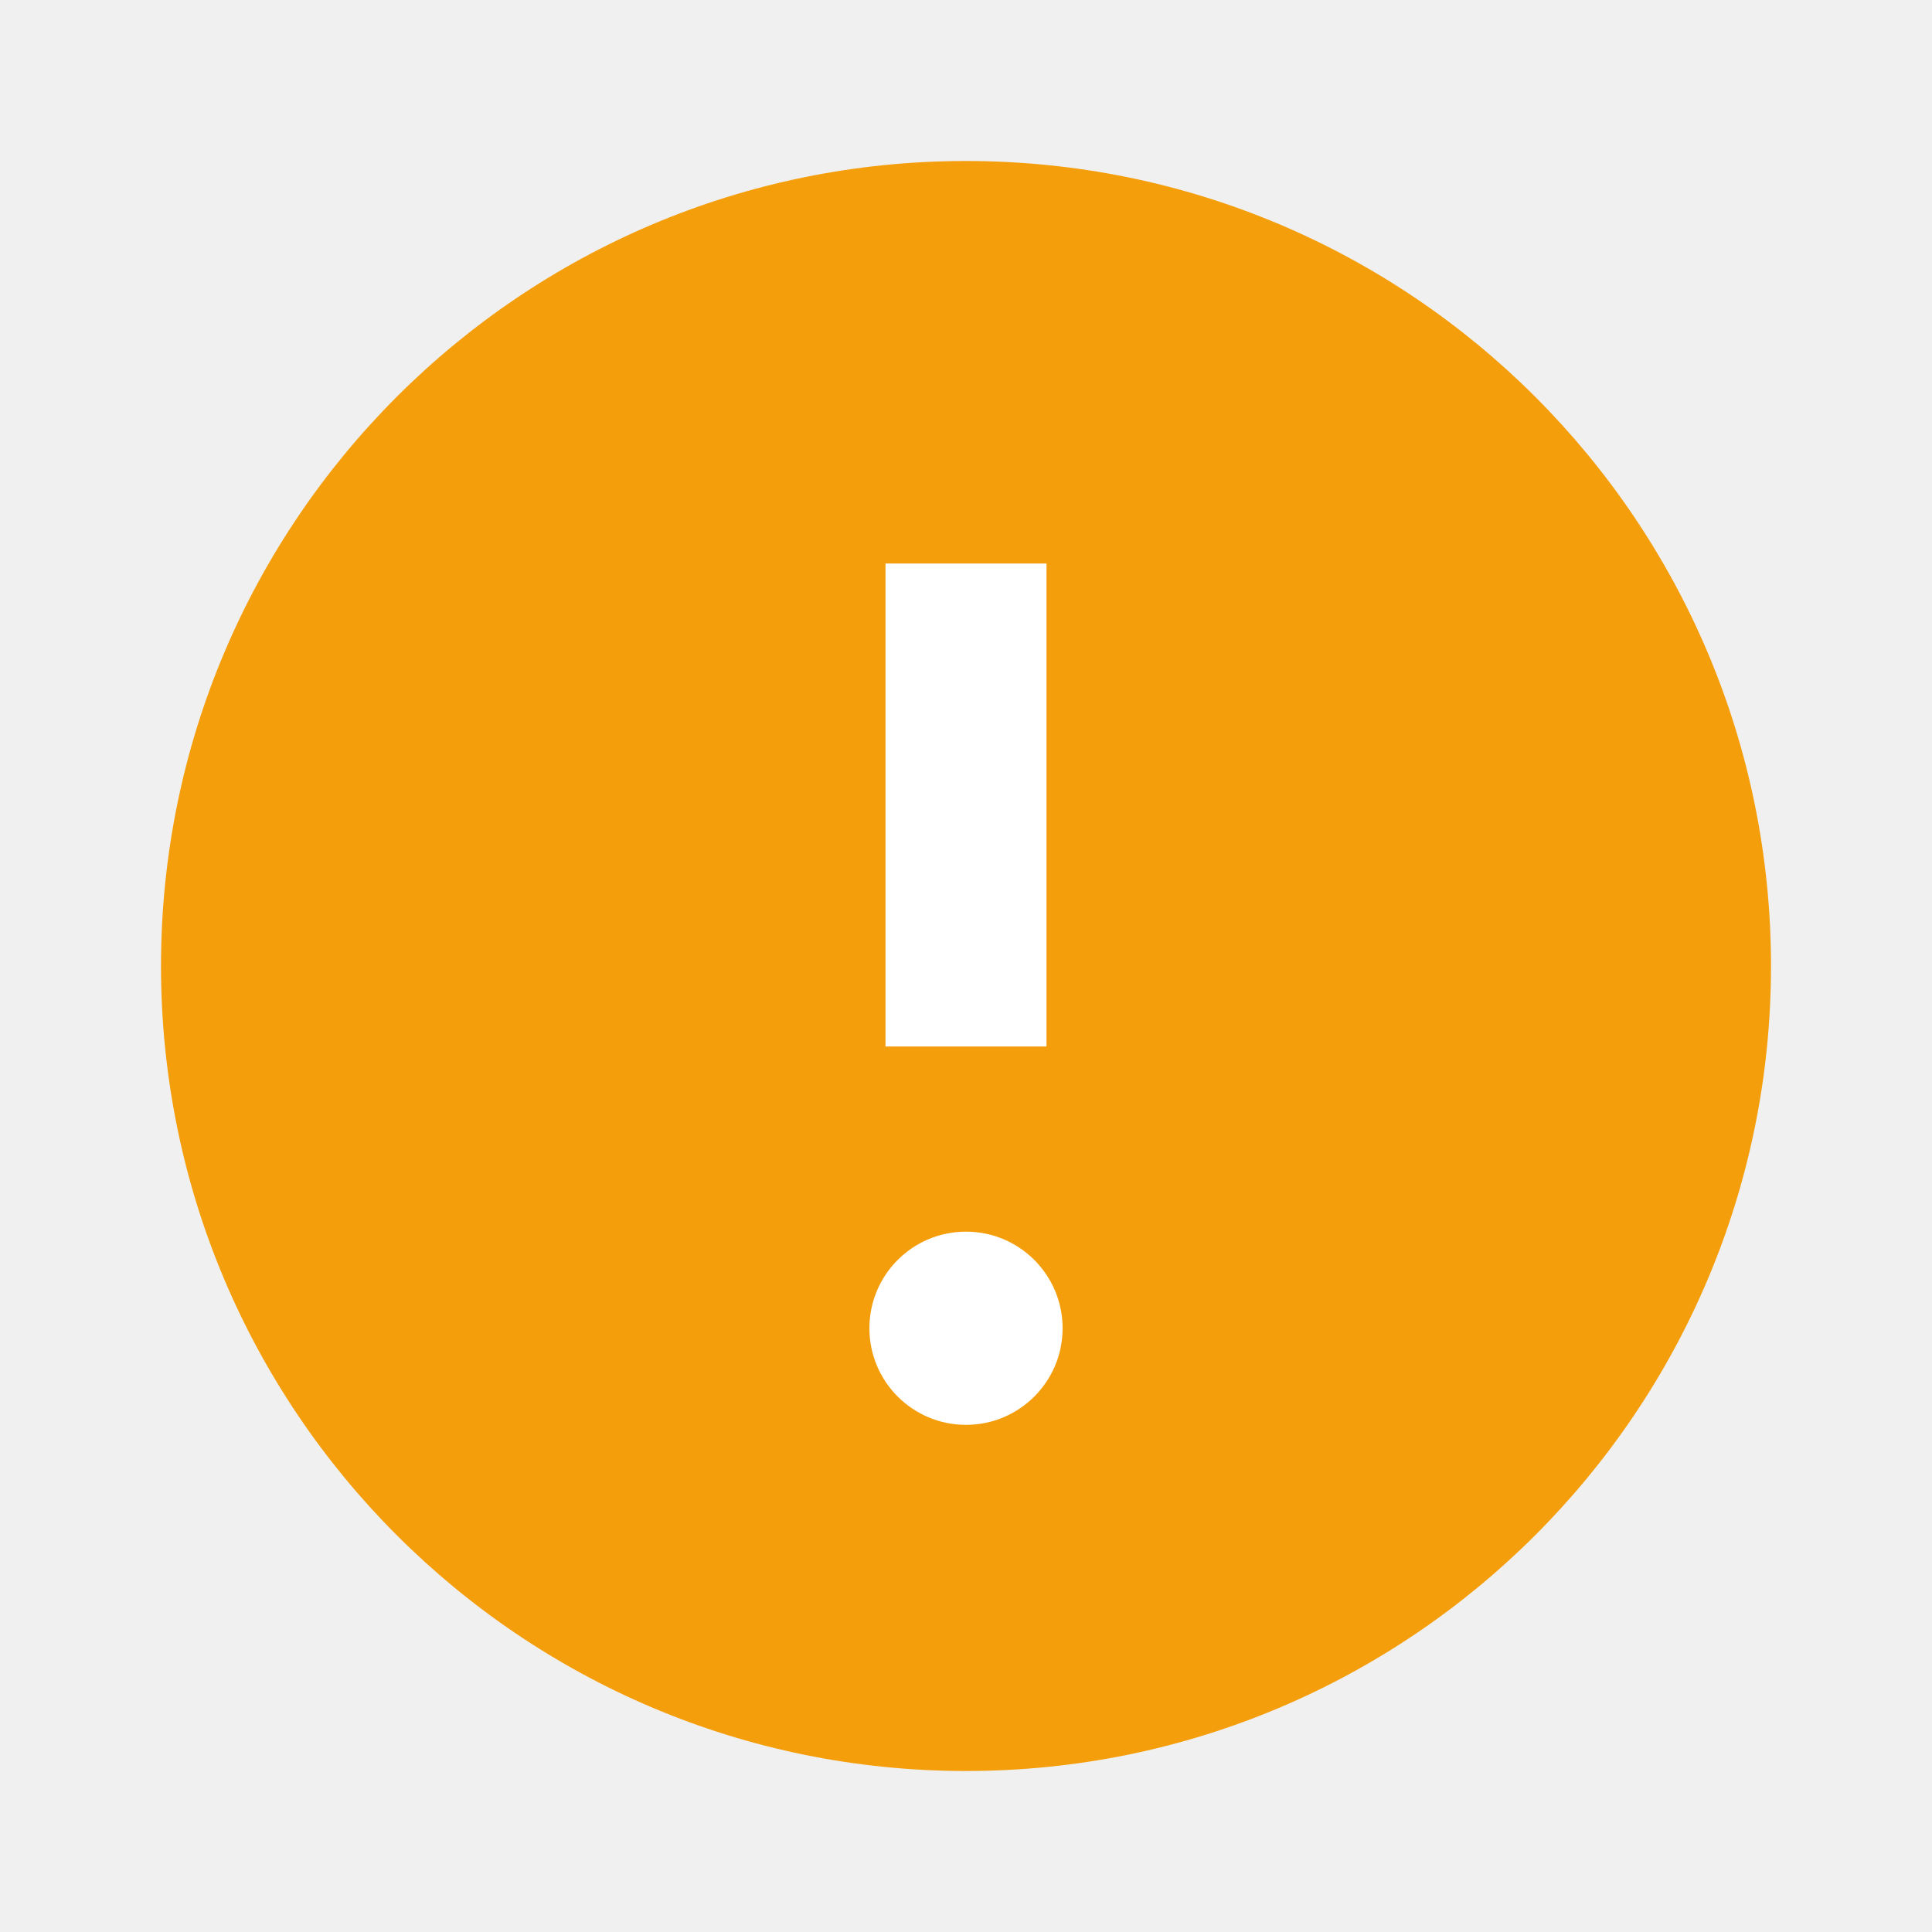
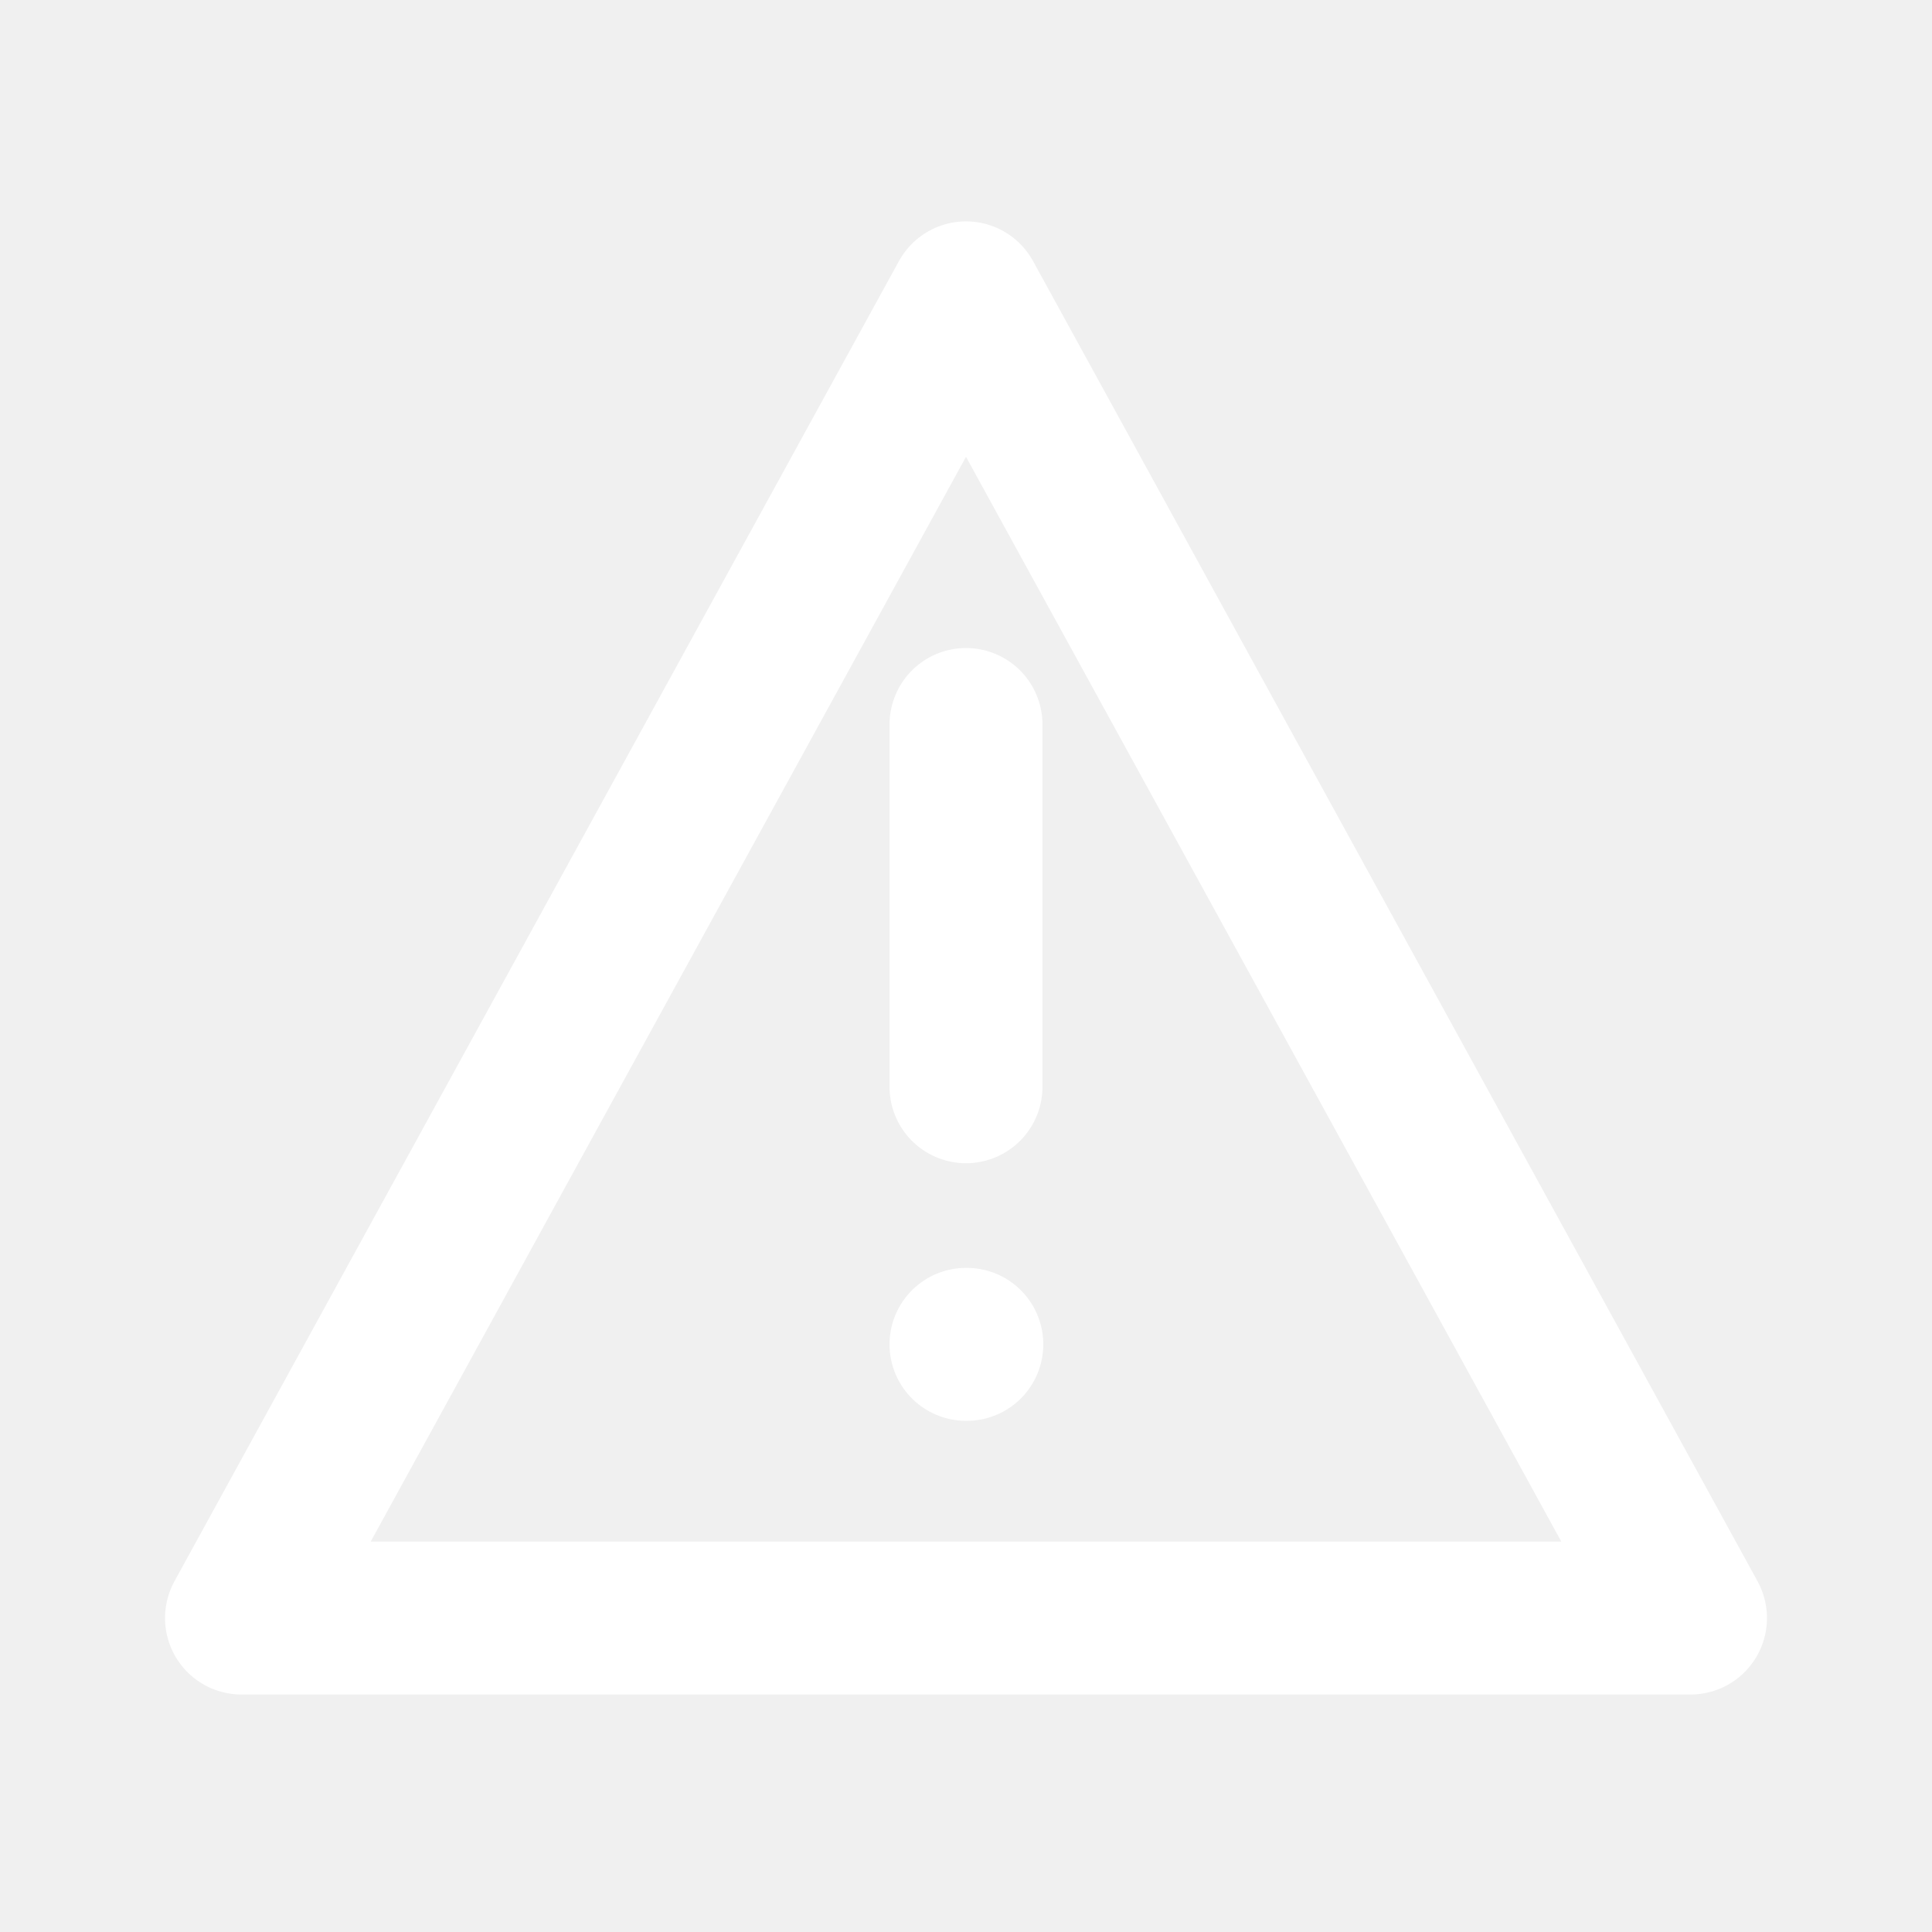
- <svg xmlns="http://www.w3.org/2000/svg" viewBox="0 0 24 24">
-   <circle cx="12" cy="12" r="10" fill="#f59e0b" />
-   <path d="M12 7v6" stroke="#fff" stroke-width="2" />
-   <circle cx="12" cy="16.5" r="1.2" fill="#fff" />
+ <svg xmlns="http://www.w3.org/2000/svg" viewBox="0 0 24 24" fill="none" stroke="#ffffff" stroke-width="1.9" stroke-linecap="round" stroke-linejoin="round">
+   <path d="M12 3.7 21 20.1H3Z" />
+   <path d="M12 9v4.5M12 16.7h.01" />
</svg>
